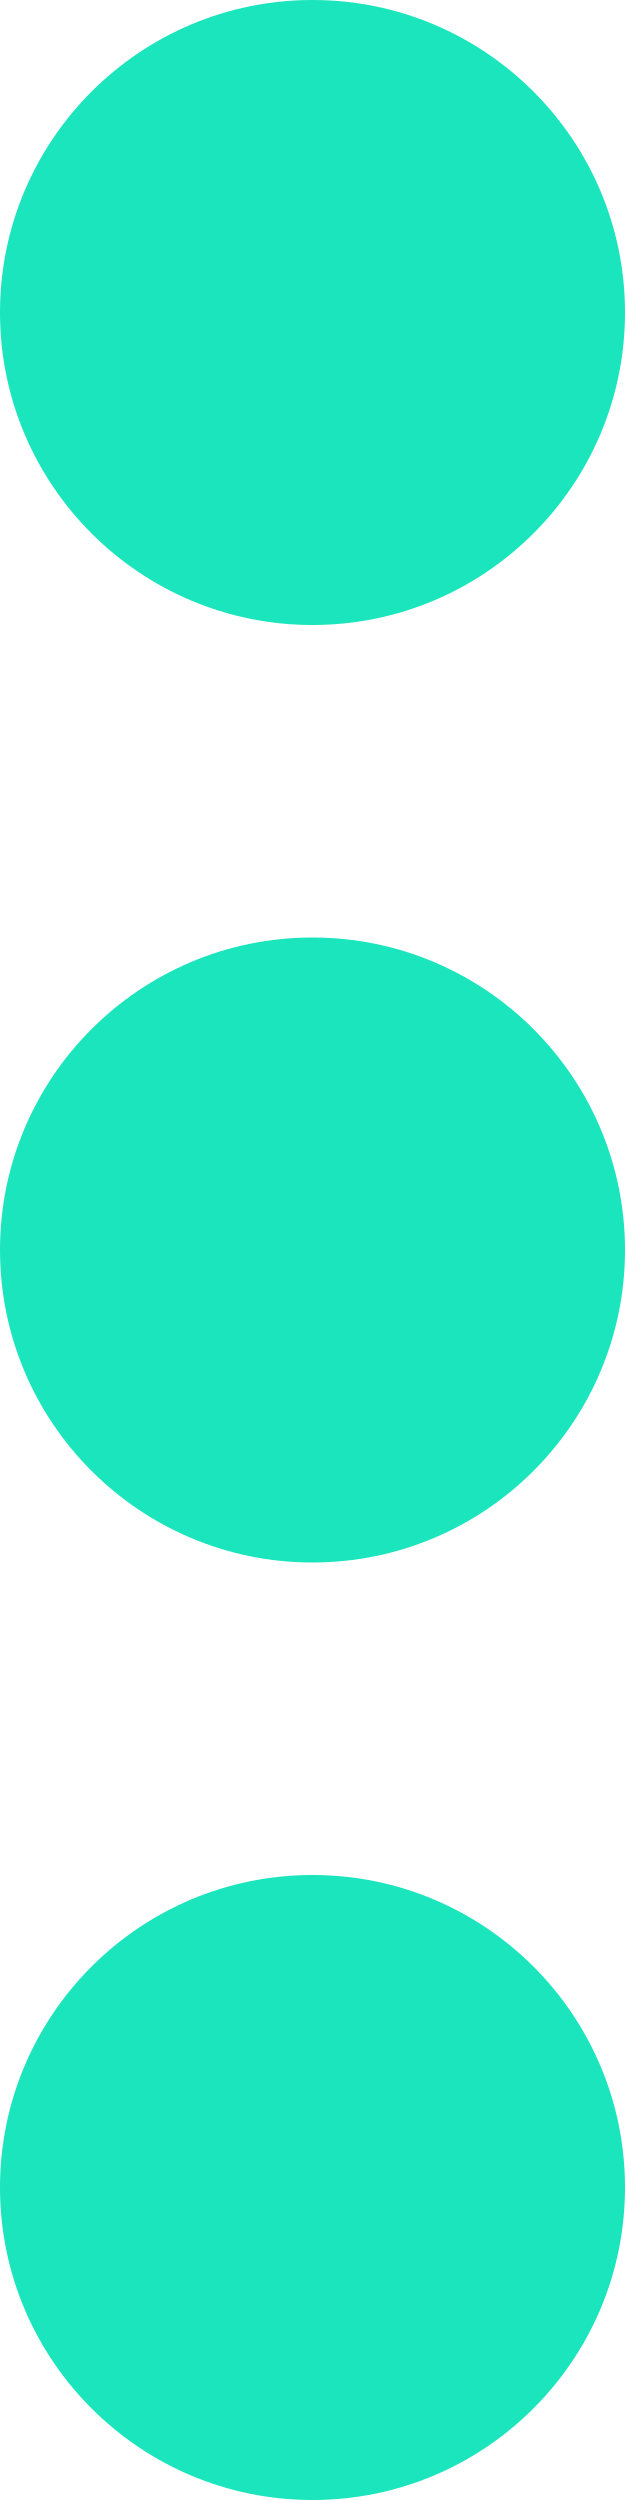
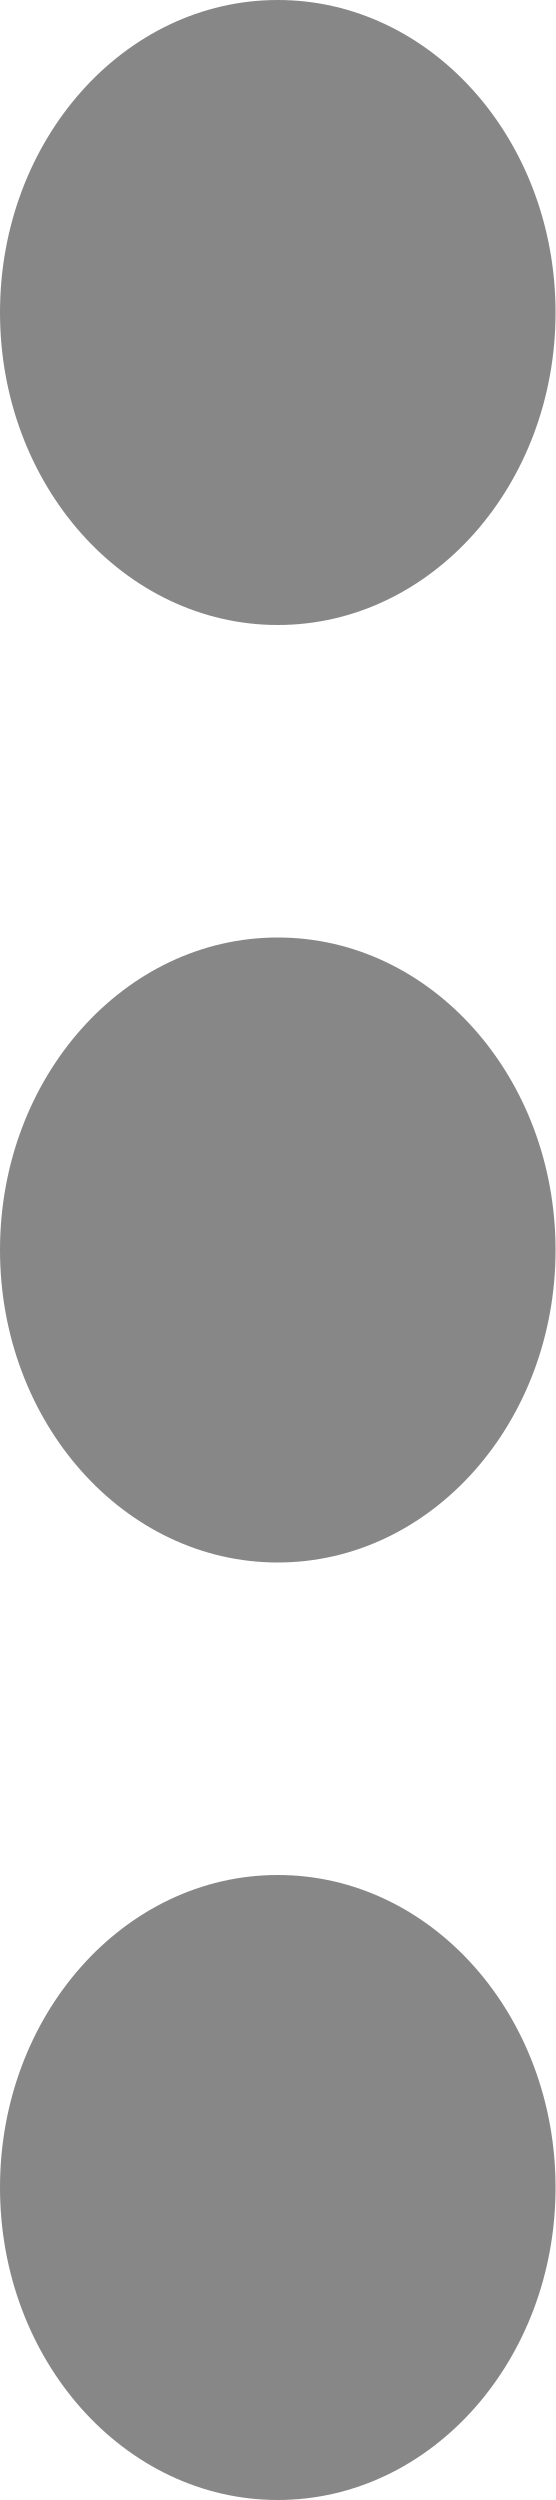
- <svg xmlns="http://www.w3.org/2000/svg" width="3" height="12" viewBox="0 0 3 12" fill="none">
-   <path d="M3 1.5C3 2.328 2.328 3 1.5 3C0.672 3 0 2.328 0 1.5C0 0.672 0.672 0 1.5 0C2.328 0 3 0.672 3 1.5Z" fill="#1AE5BD" />
-   <path d="M3 6C3 6.828 2.328 7.5 1.5 7.5C0.672 7.5 0 6.828 0 6C0 5.172 0.672 4.5 1.5 4.5C2.328 4.5 3 5.172 3 6Z" fill="#1AE5BD" />
-   <path d="M3 10.5C3 11.328 2.328 12 1.5 12C0.672 12 0 11.328 0 10.5C0 9.672 0.672 9 1.5 9C2.328 9 3 9.672 3 10.5Z" fill="#1AE5BD" />
+ <svg xmlns="http://www.w3.org/2000/svg" width="4" height="18" viewBox="0 0 4 18" fill="none">
+   <path d="M2 4.5C0.895 4.5 5.62588e-07 3.493 6.16905e-07 2.25C6.71223e-07 1.007 0.895 -1.35705e-07 2 -8.74228e-08C3.105 -3.91405e-08 4 1.007 4 2.25C4 3.493 3.105 4.5 2 4.5Z" fill="#878787" />
+   <path d="M2 11.25C0.895 11.25 2.67536e-07 10.243 3.21853e-07 9C3.76171e-07 7.757 0.895 6.75 2 6.75C3.105 6.75 4 7.757 4 9C4 10.243 3.105 11.25 2 11.25Z" fill="#878787" />
+   <path d="M2.68014e-08 15.75C-2.75161e-08 16.993 0.895 18 2 18C3.105 18 4 16.993 4 15.75C4 14.507 3.105 13.5 2 13.5C0.895 13.5 8.1119e-08 14.507 2.68014e-08 15.75Z" fill="#878787" />
</svg>
